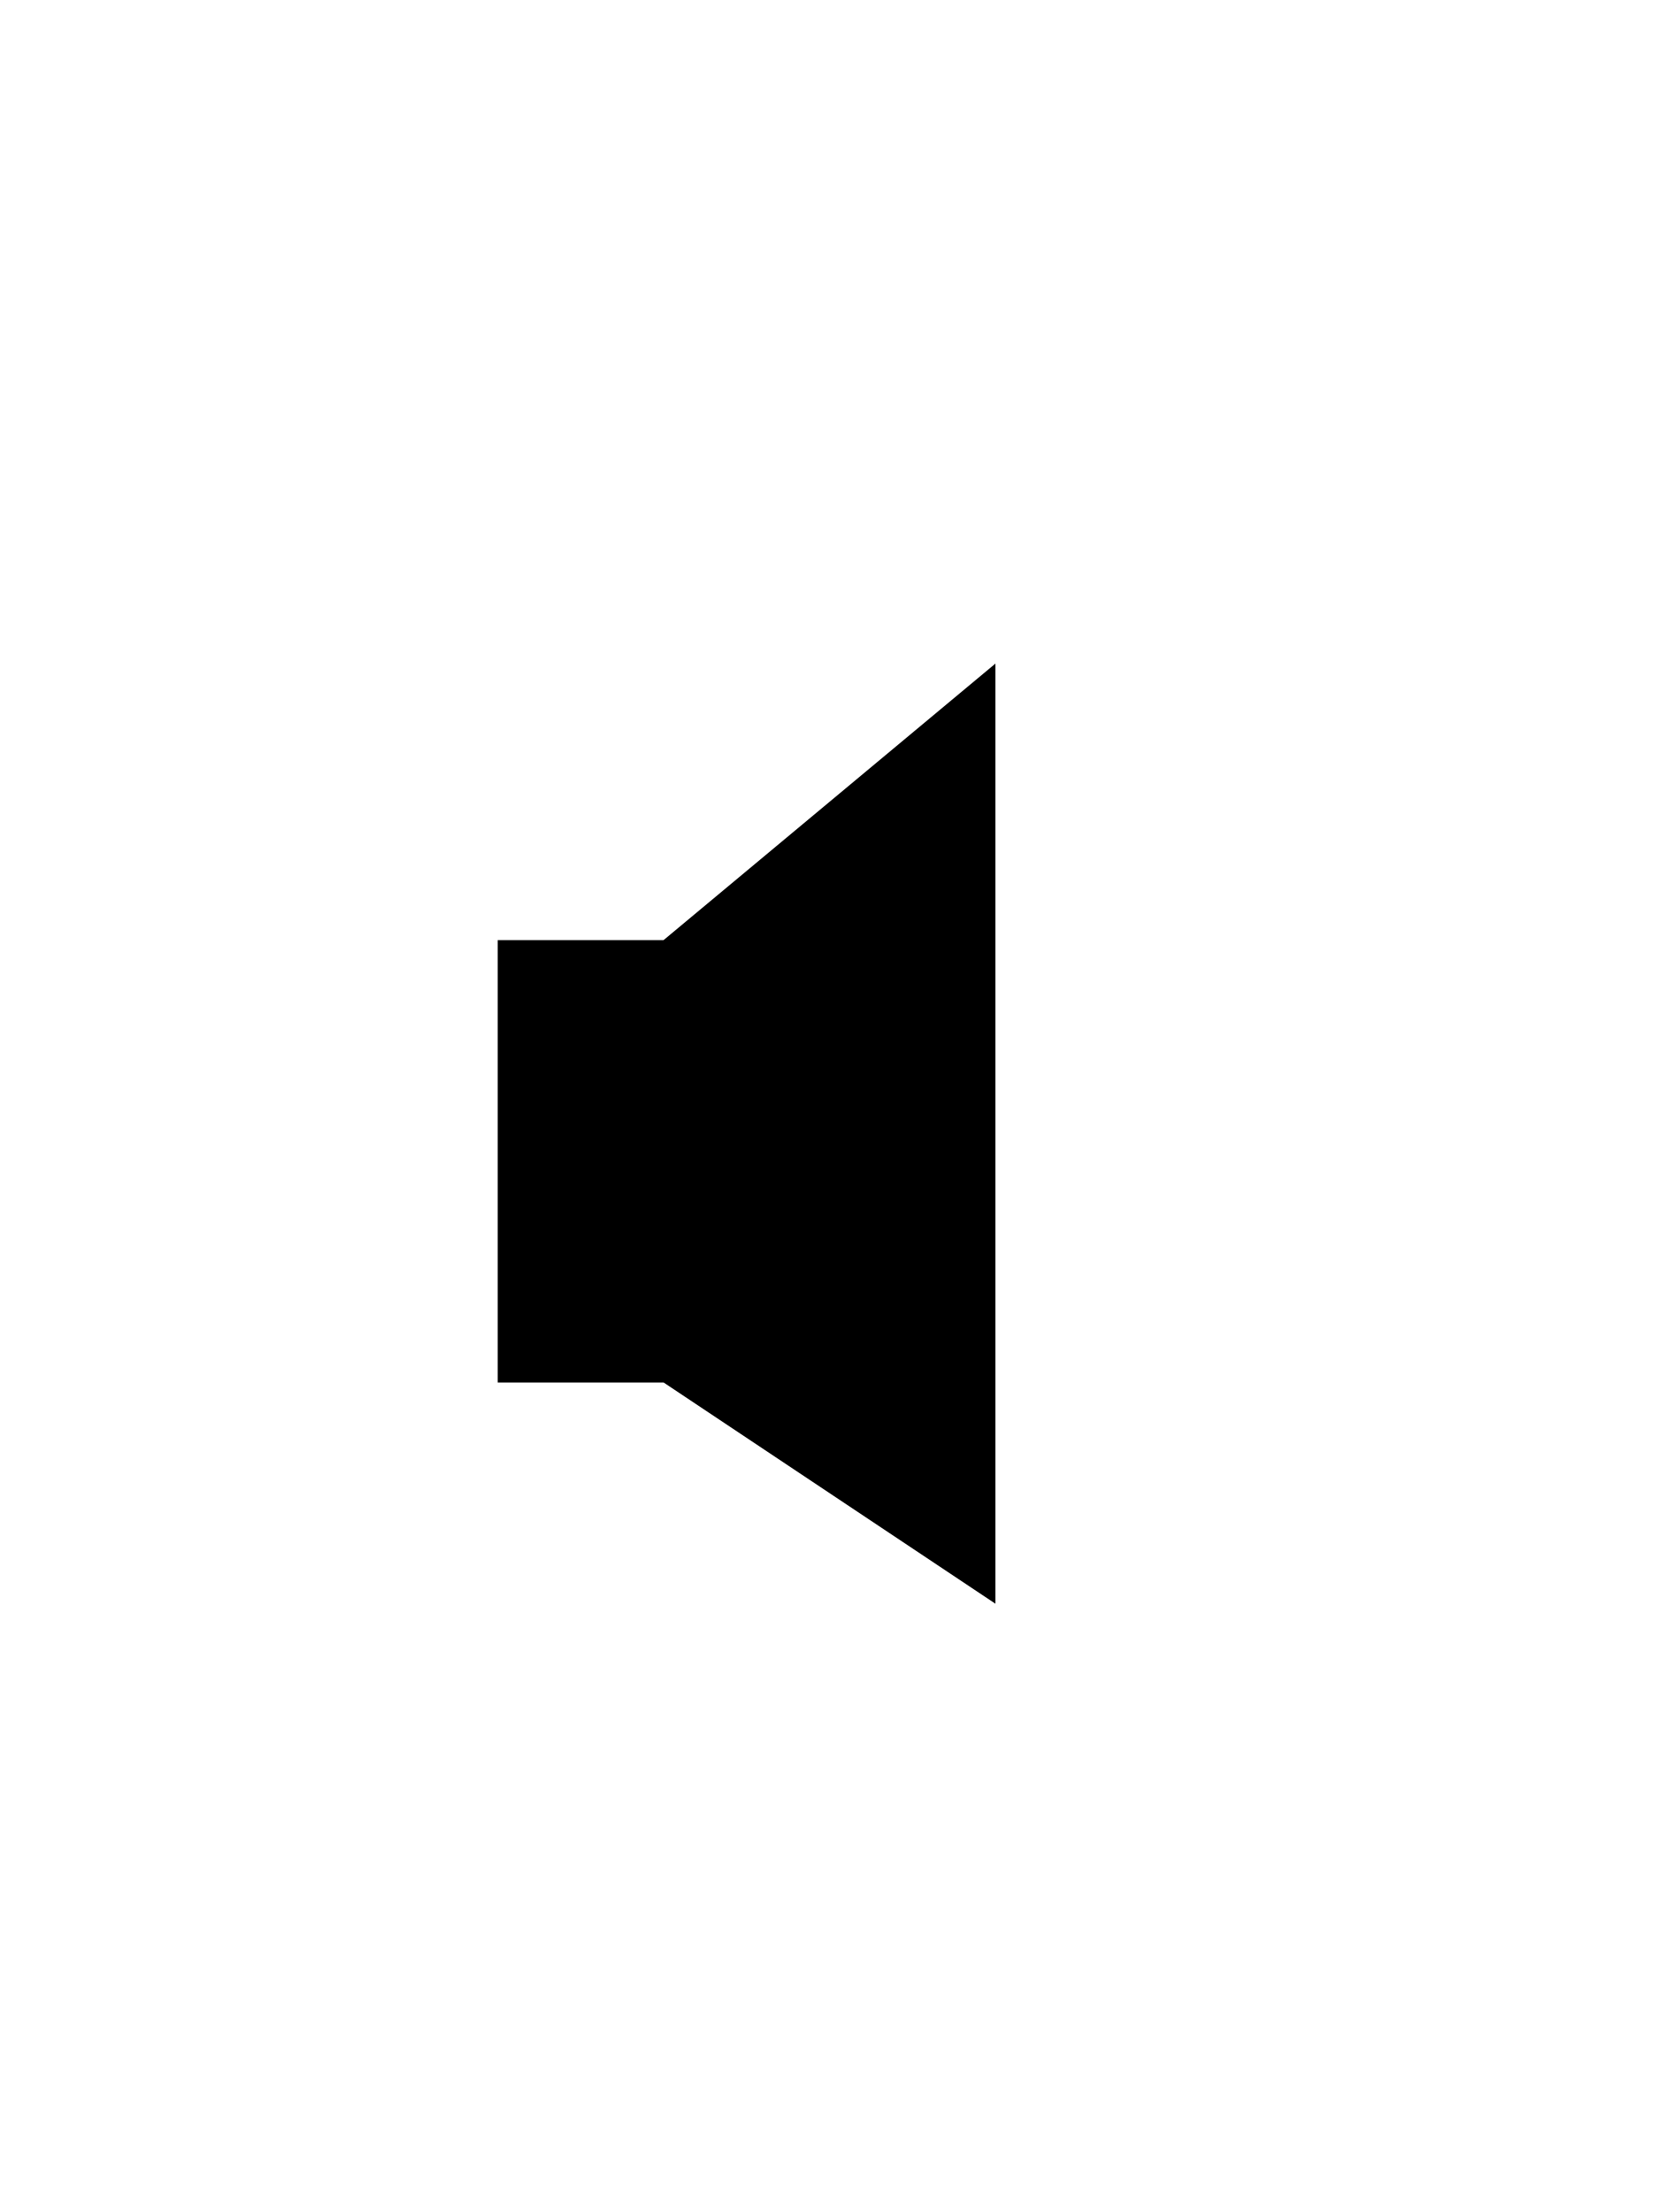
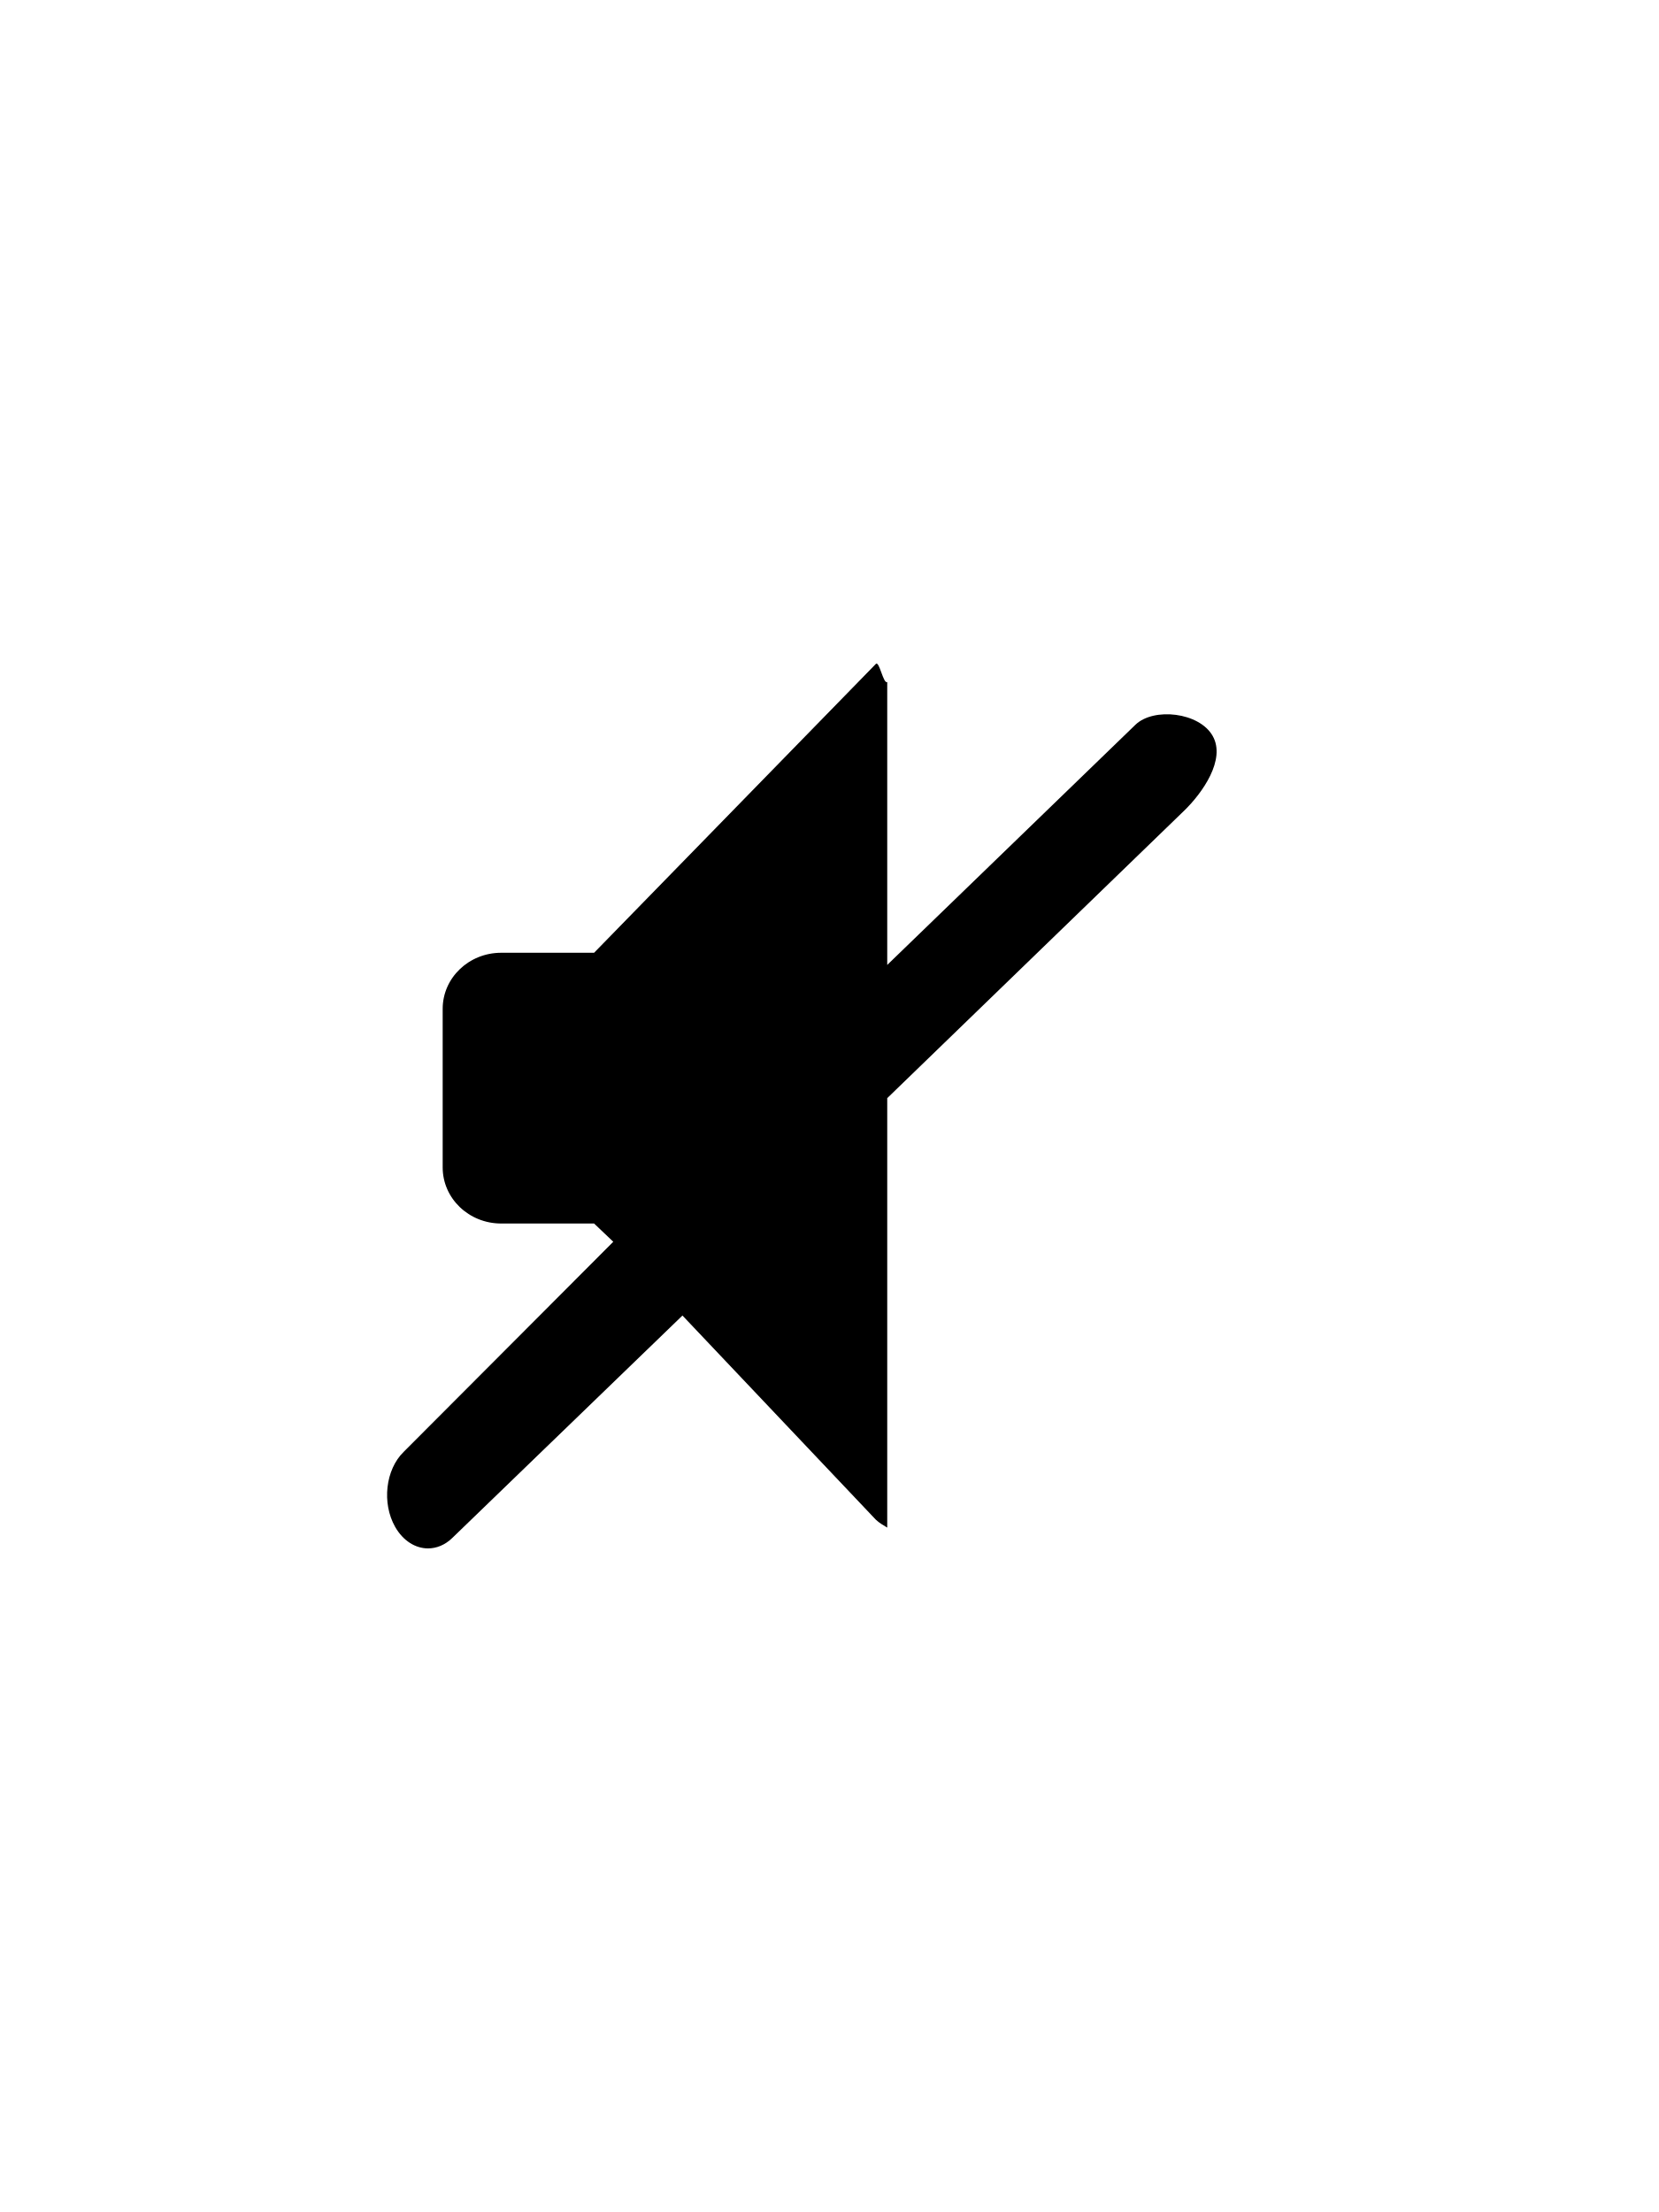
<svg xmlns="http://www.w3.org/2000/svg" width="30px" height="40px" viewBox="0 0 30 40" version="1.1">
  <defs />
-   <g id="Page-1" stroke="none" stroke-width="1" fill="none" fill-rule="evenodd">
+   <g id="Demonic" stroke="none" stroke-width="1" fill="none" fill-rule="evenodd">
    <g id="volume-off-dark" fill="#000000">
-       <polygon id="Shape" points="9 17 9 25 12 25 18 29 18 12 12 17" />
+       <path d="M15.839,12.005 L10.743,17.229 L9.063,17.229 C8.478,17.229 8.005,17.683 8.005,18.243 L8.005,21.11 C8.005,21.671 8.478,22.125 9.063,22.125 L10.743,22.125 L11.09,22.455 L7.299,26.255 C6.971,26.575 6.902,27.181 7.145,27.61 C7.29,27.865 7.514,28 7.74,28 C7.892,28 8.048,27.939 8.18,27.81 L12.341,23.789 L15.839,27.482 C15.901,27.541 15.974,27.58 16.044,27.624 L16.044,19.858 L21.413,14.66 C21.741,14.342 22.172,13.736 21.929,13.308 C21.687,12.879 20.861,12.788 20.532,13.106 L16.044,17.449 L16.044,12.333 C15.974,12.376 15.901,11.947 15.839,12.005 L15.839,12.005 Z" id="Shape" />
    </g>
  </g>
</svg>
